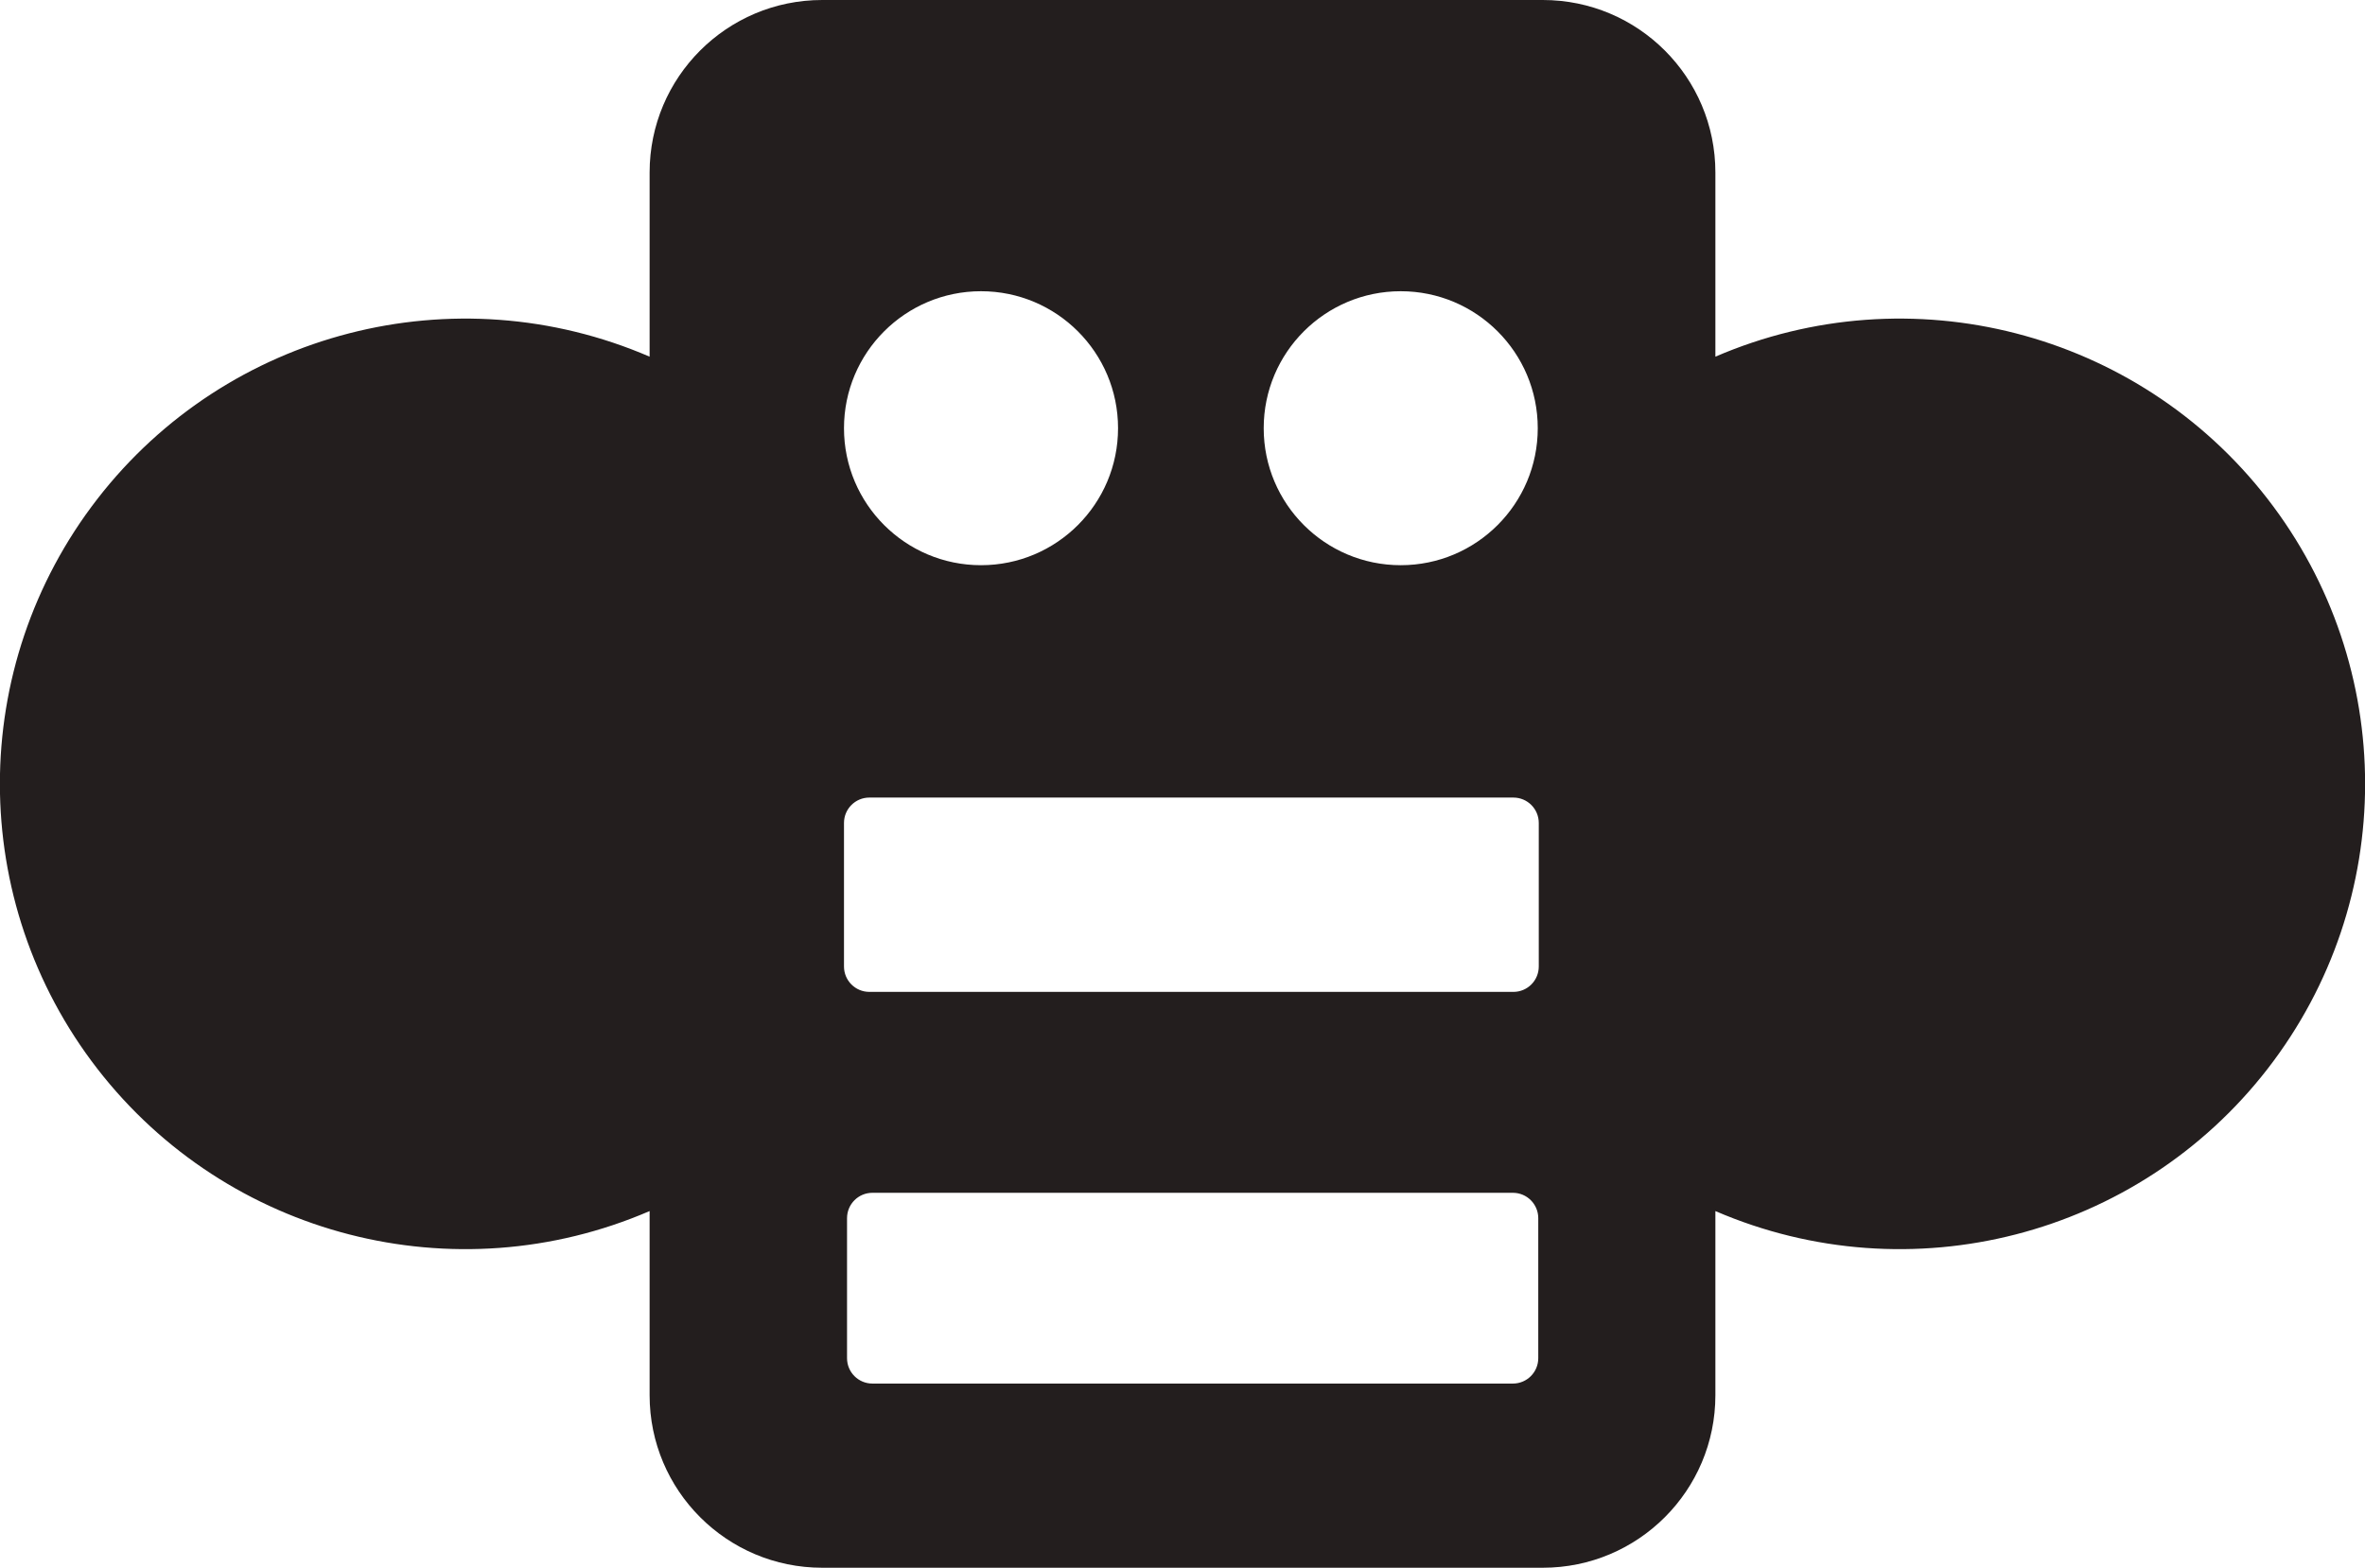
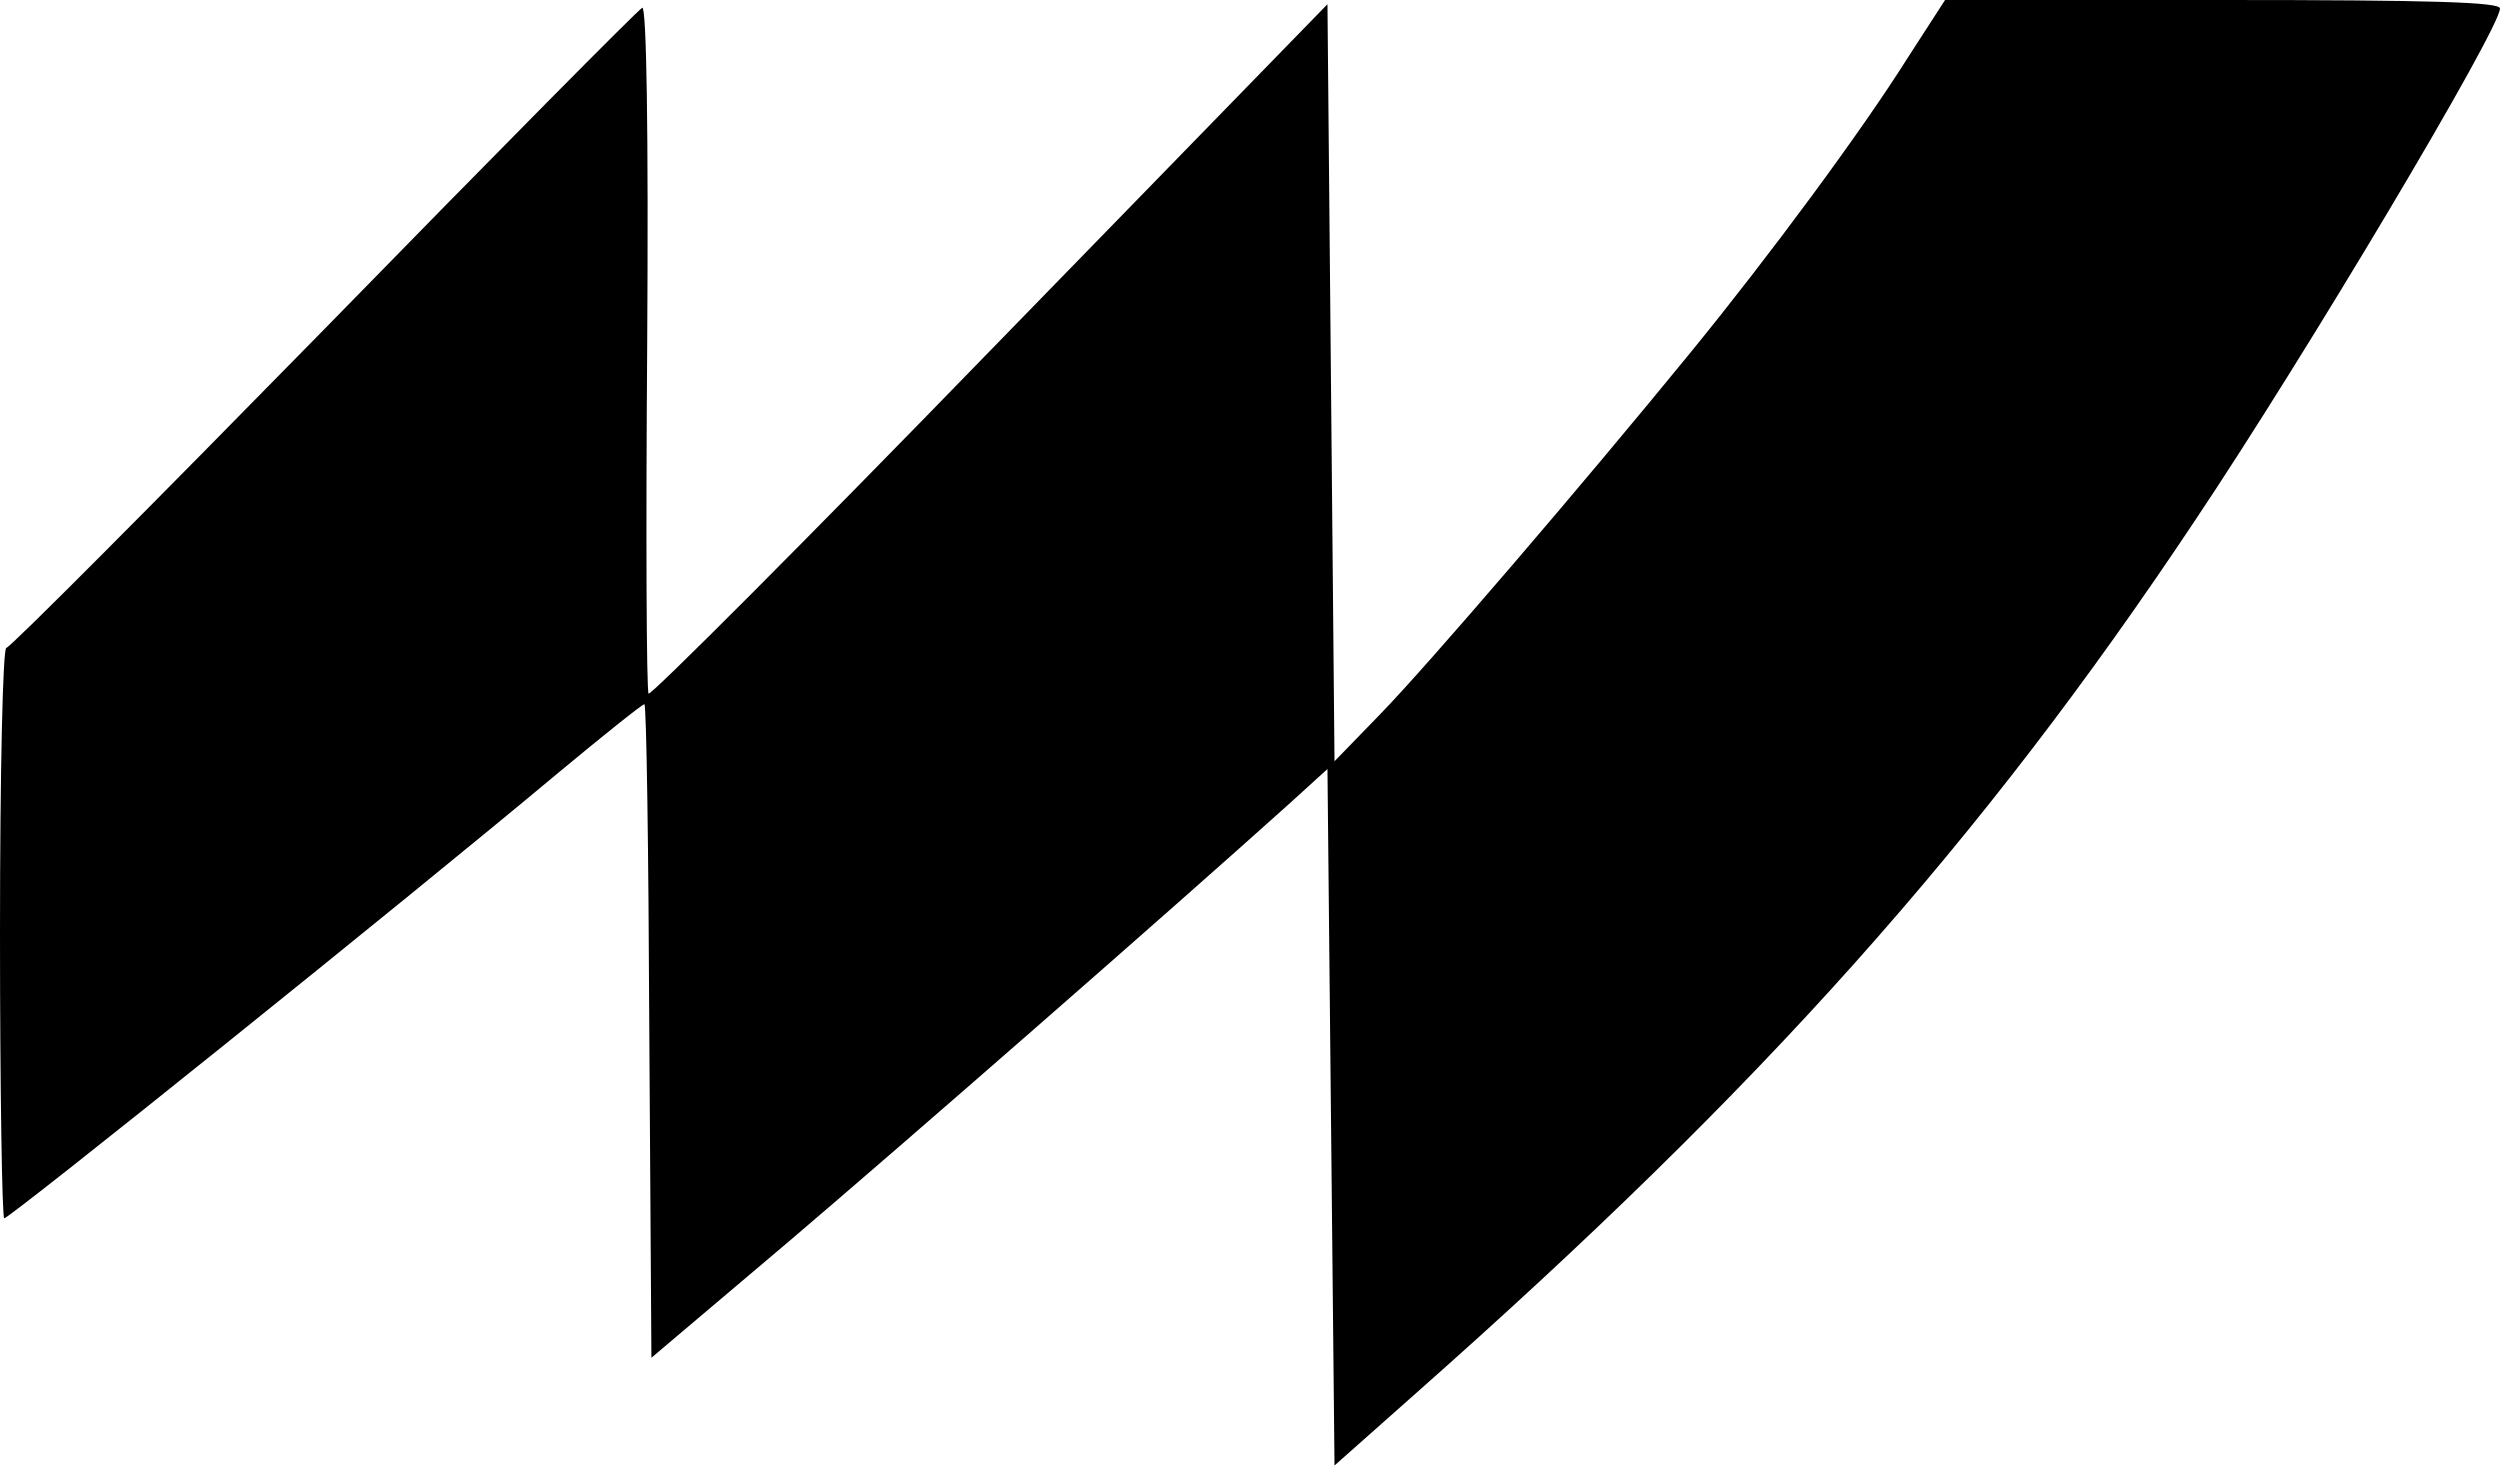
- <svg xmlns="http://www.w3.org/2000/svg" viewBox="0 0 466 309">
-   <path fill="#231e1e" fill-rule="evenodd" d="M128 70.3 A91.7 91.7 0 1 0 128 238.7 Z M338 70.3 A91.7 91.7 0 1 1 338 238.7 Z M162 0 H304 A34 34 0 0 1 338 34 V275 A34 34 0 0 1 304 309 H162 A34 34 0 0 1 128 275 V34 A34 34 0 0 1 162 0 Z M220.3 84.4 A27 27 0 1 1 166.3 84.4 A27 27 0 1 1 220.3 84.4 Z M303 84.4 A27 27 0 1 1 249 84.4 A27 27 0 1 1 303 84.4 Z M171.3 157.2 H298.2 A5 5 0 0 1 303.2 162.2 V190.5 A5 5 0 0 1 298.2 195.5 H171.3 A5 5 0 0 1 166.3 190.5 V162.2 A5 5 0 0 1 171.3 157.2 Z M171.9 235.1 H298.1 A5 5 0 0 1 303.1 240.1 V267.7 A5 5 0 0 1 298.1 272.7 H171.9 A5 5 0 0 1 166.9 267.7 V240.1 A5 5 0 0 1 171.9 235.1 Z" />
+ <svg xmlns="http://www.w3.org/2000/svg" viewBox="0 0 355.0 208.1">
+   <path d="M270.9 8.2C264.3 18.7 251.2 36.4 240.1 50C224.6 69 202.8 94.4 196.1 101.3L189.5 108.1L189 54.3L188.5 0.6L140.6 49.8C114.3 76.9 92.4 98.8 92.1 98.5C91.8 98.1 91.7 76 91.9 49.3C92.1 18.2 91.8 0.9 91.2 1.1C90.7 1.3 70.3 21.9 46 46.8C21.7 71.6 1.4 92 0.9 92C0.4 92 0 109.6 0 132.5C0 154.8 0.3 173 0.6 173C1.4 173 57.2 128.2 79.2 109.8C85.7 104.4 91.2 100 91.5 100C91.8 100 92.1 120.9 92.2 146.4L92.5 192.8L112 176.3C128.8 162 165.2 130.2 183 114.2L188.5 109.2L189 158.7L189.5 208.1L201 197.9C250.3 154.3 281.2 119.7 311.7 73.9C327.5 50.3 355 4.1 355 1.2C355 0.3 345.3 0 315.6 0L276.2 0L270.9 8.2Z" />
</svg>
